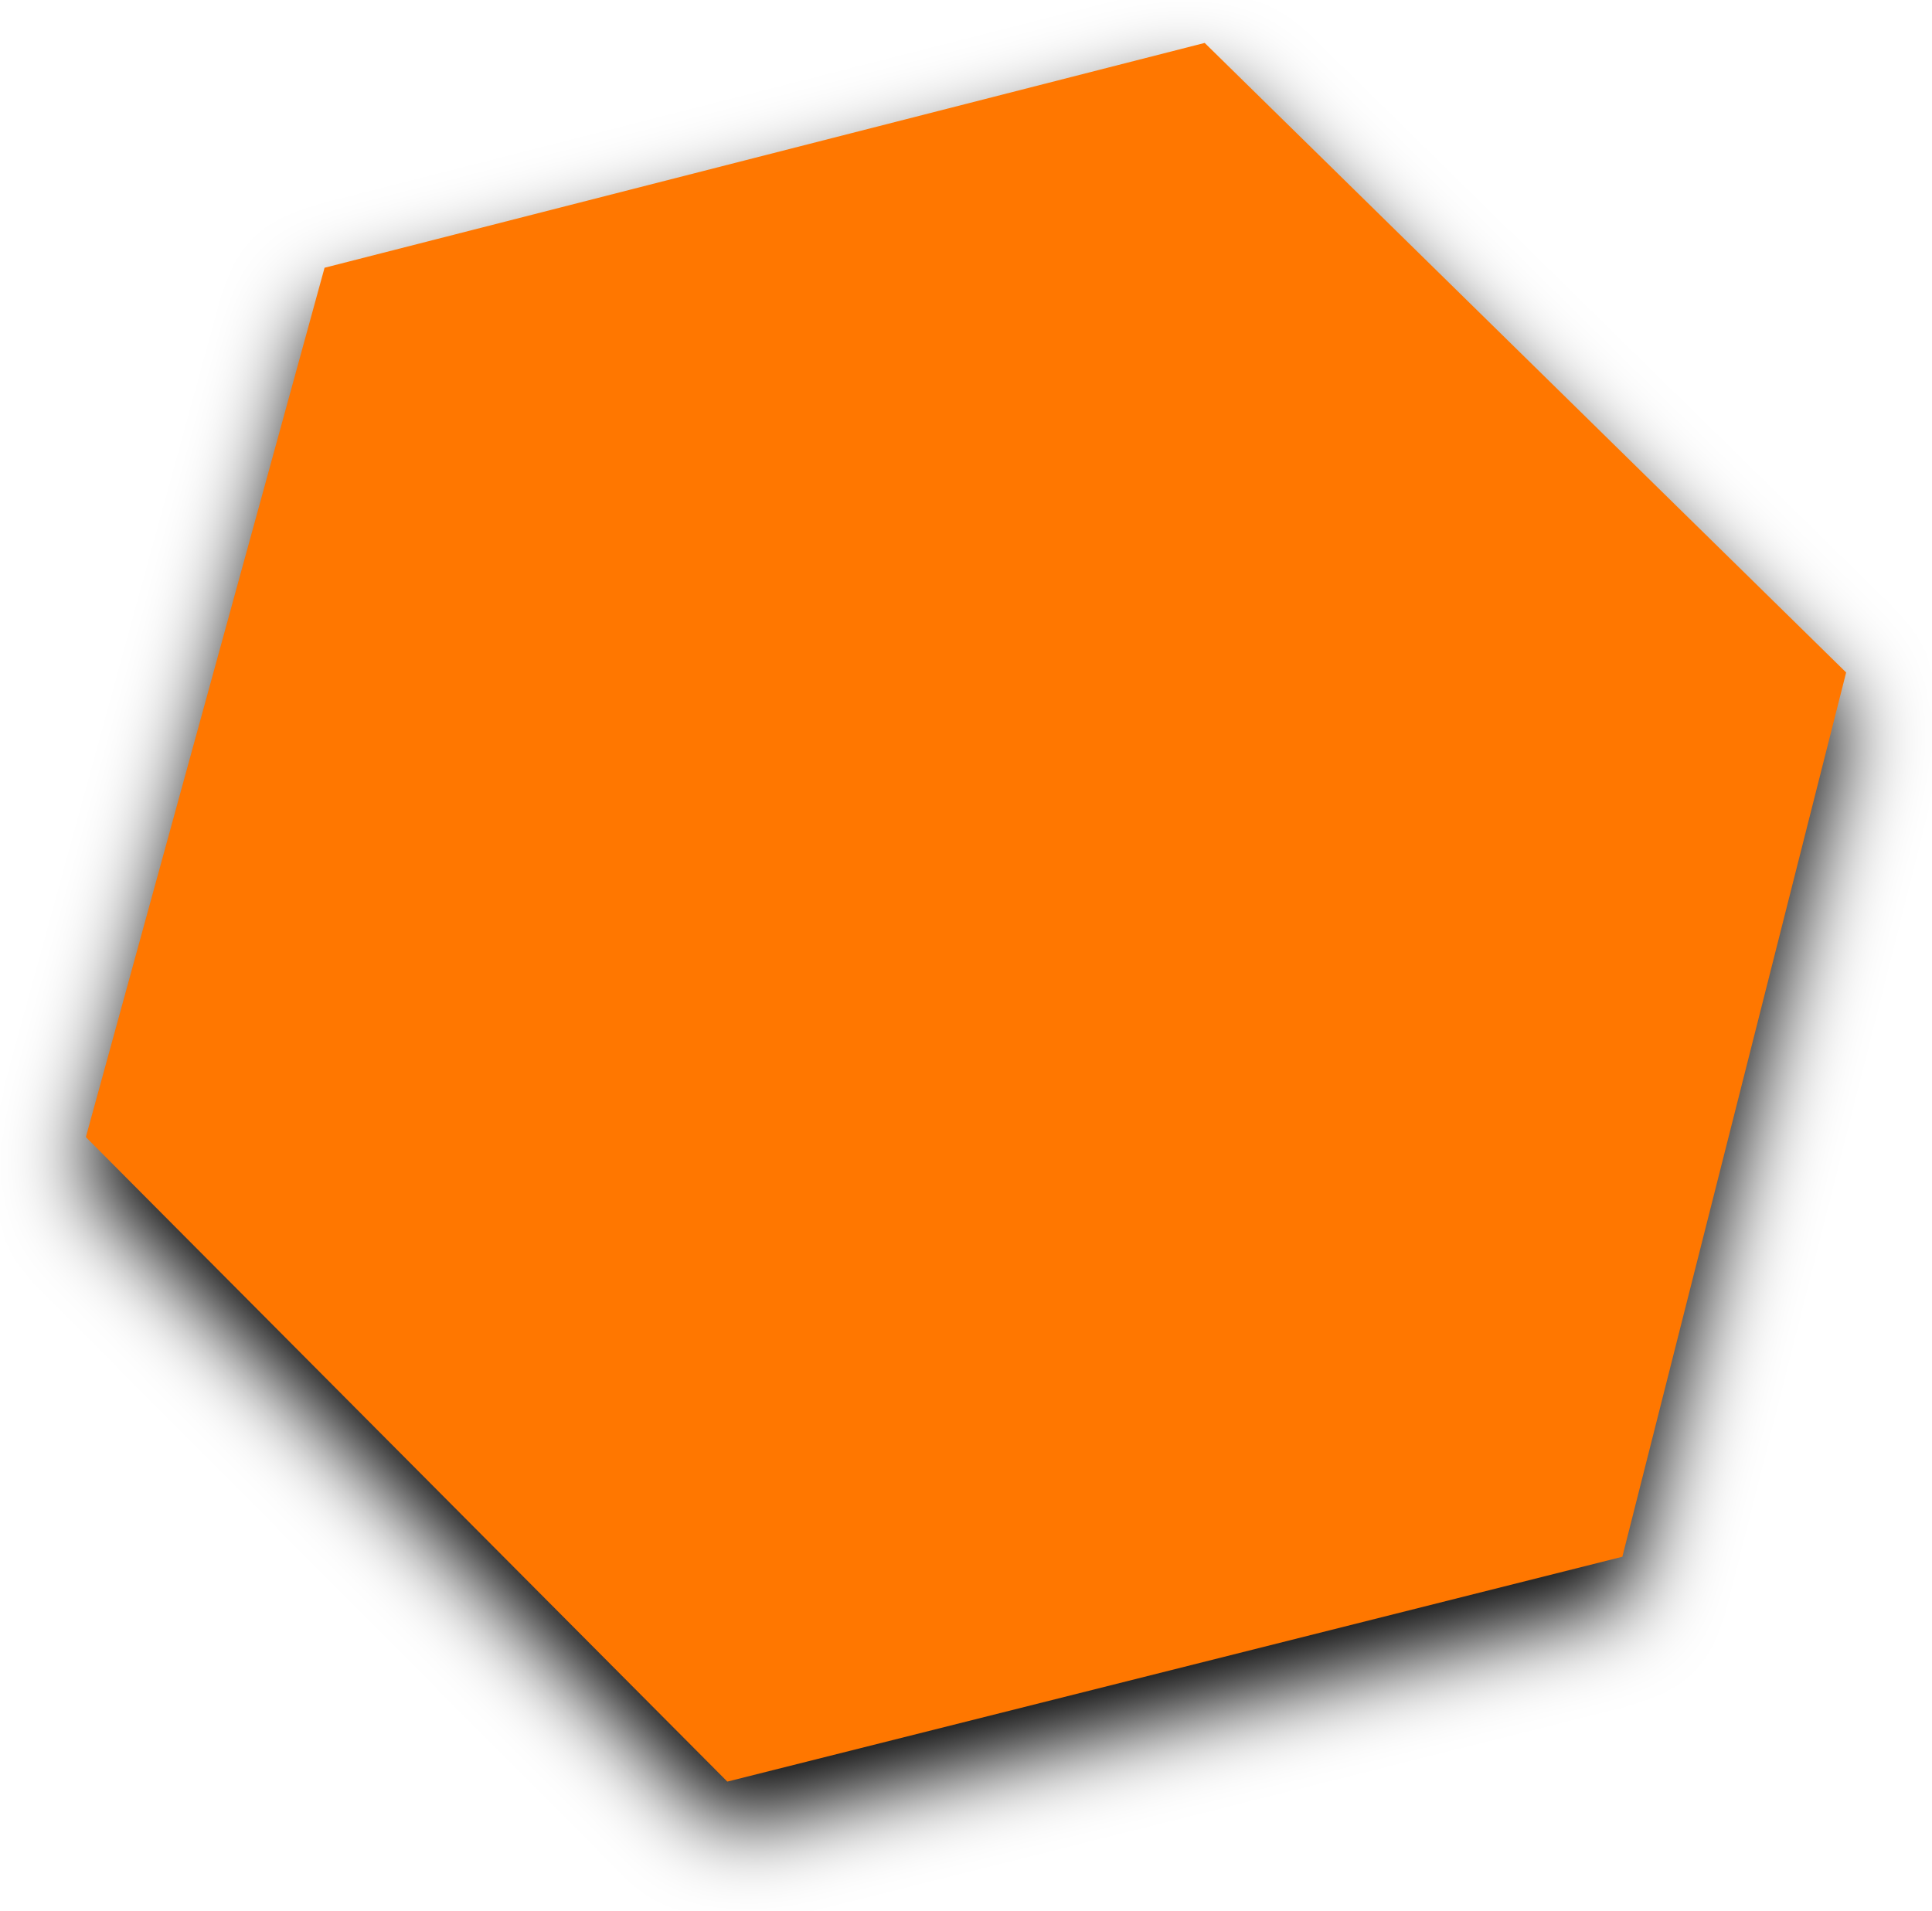
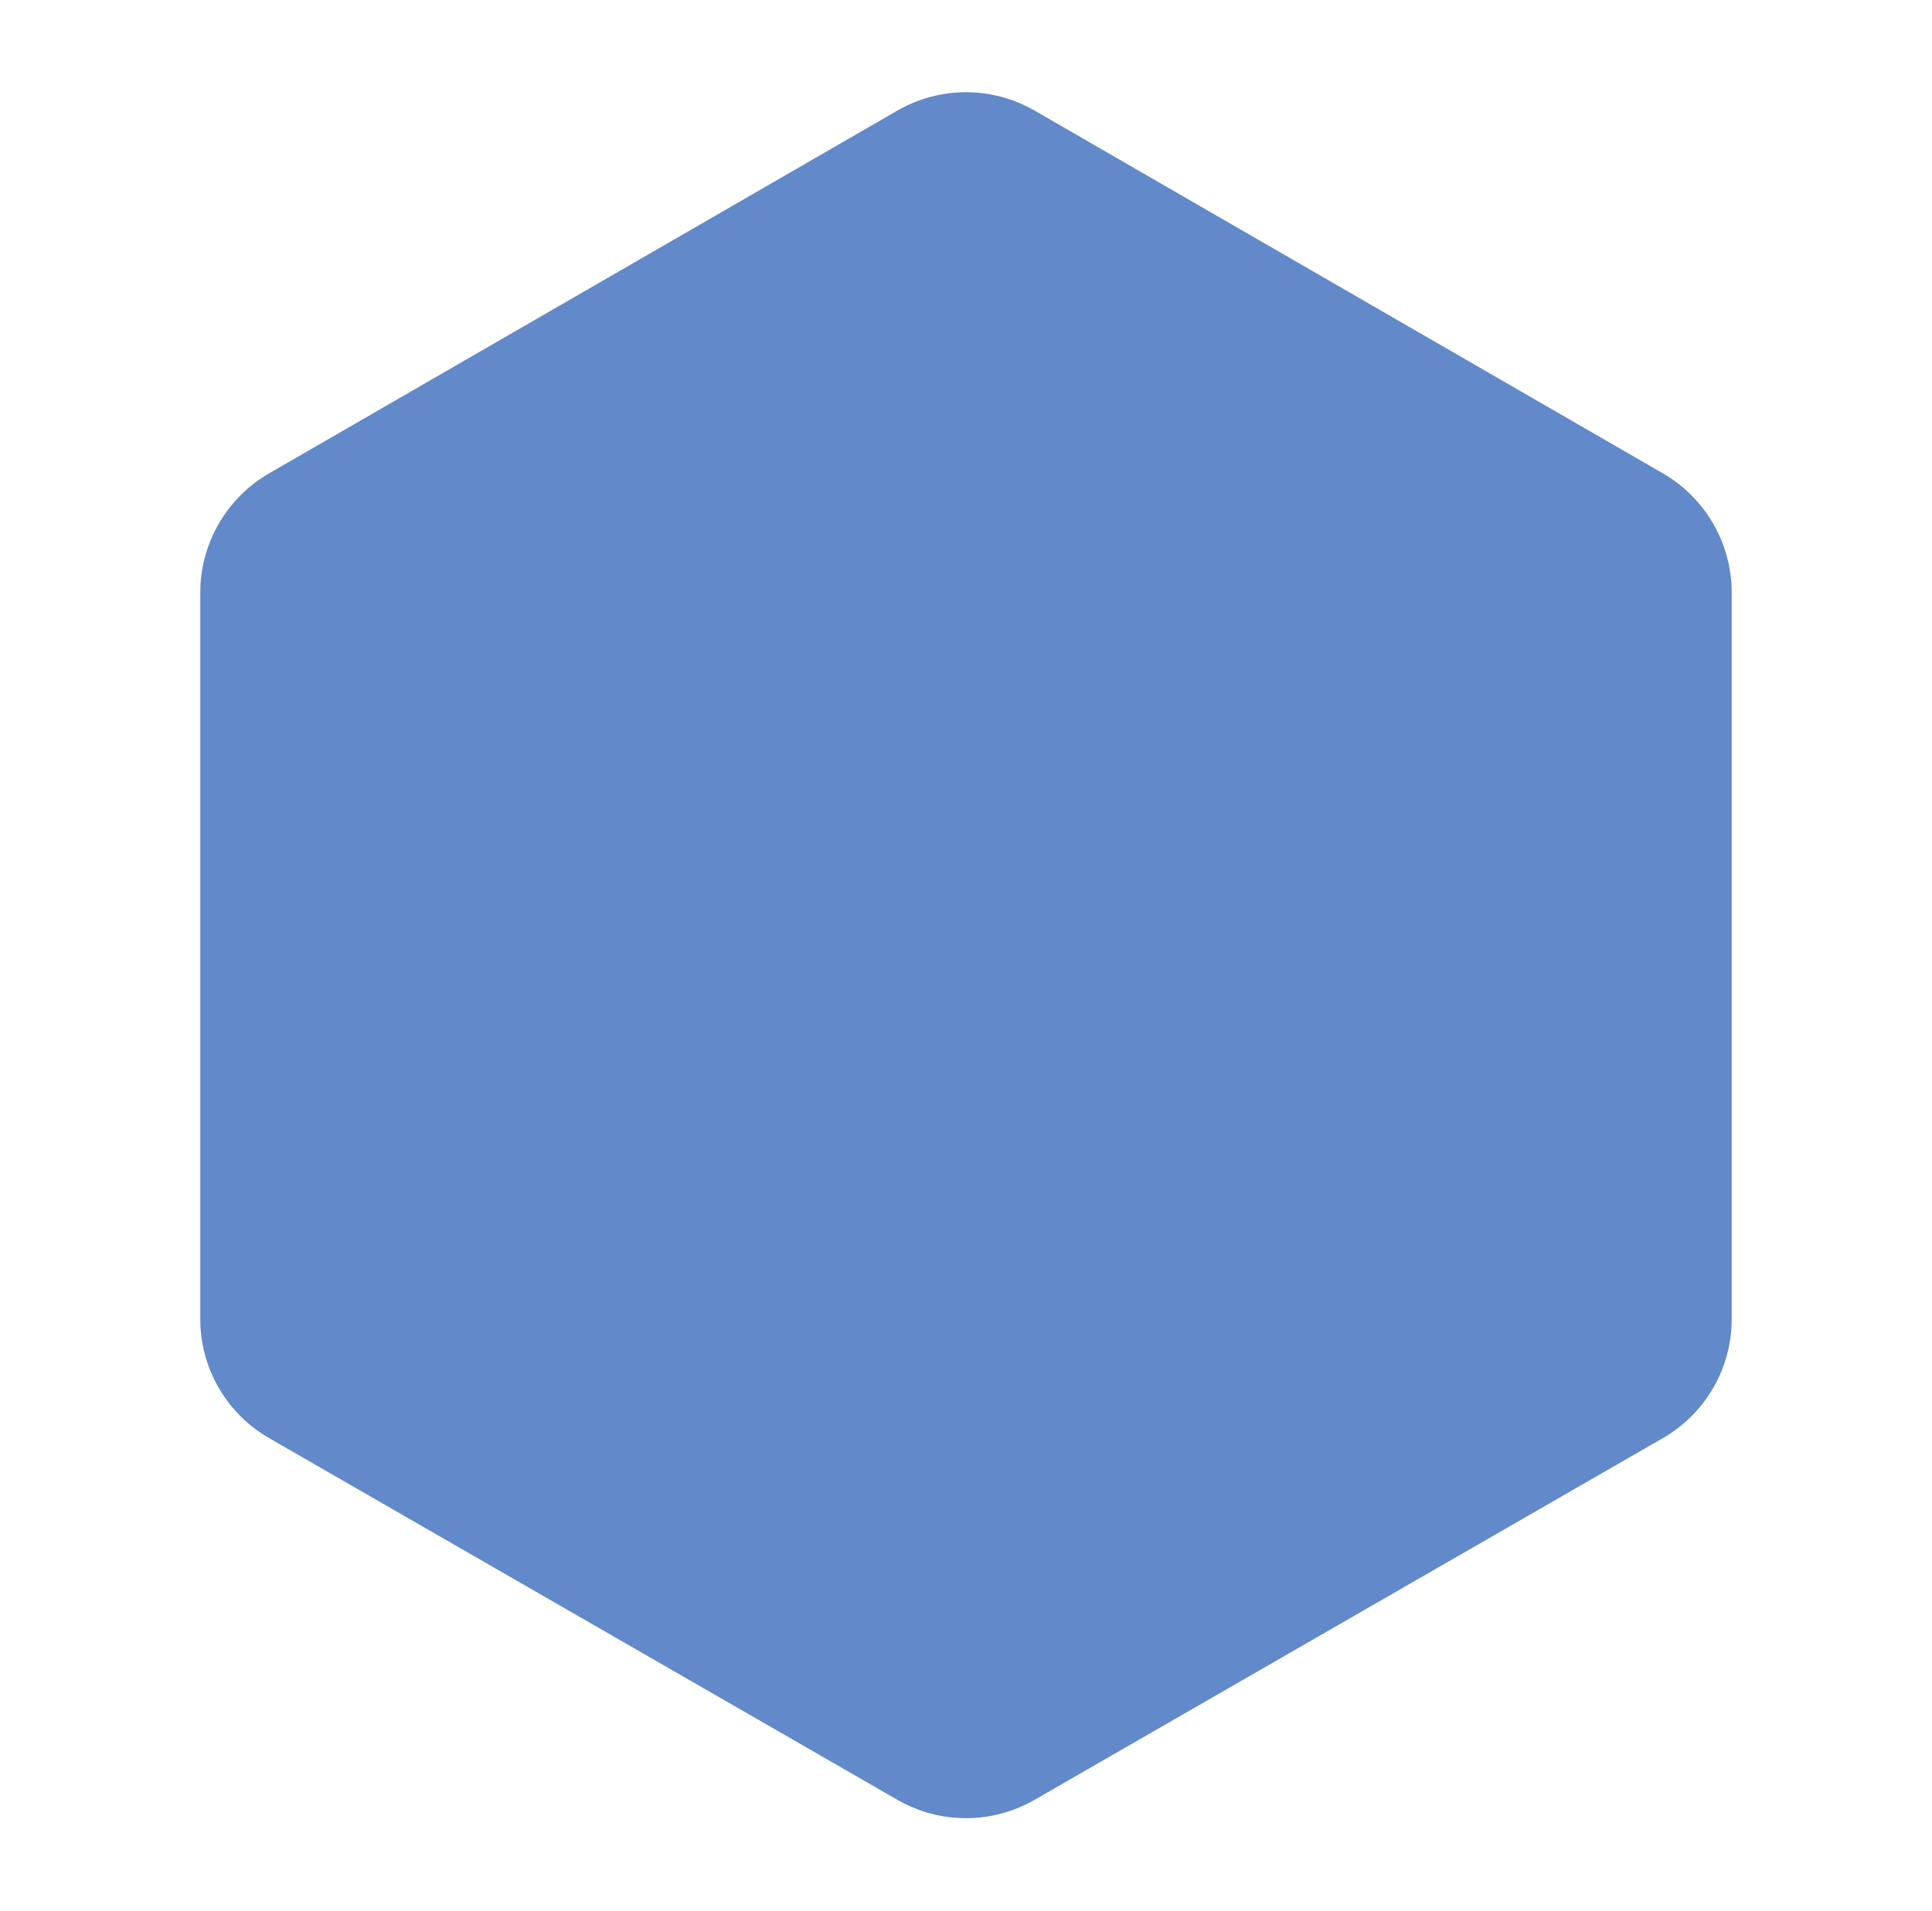
- <svg xmlns="http://www.w3.org/2000/svg" width="90" height="89" viewBox="0 0 90 89" fill="none">
-   <g filter="url(#filter0_d)">
-     <path d="M4 52.974L15.119 12.474L56.119 2L86 31.328L75.576 72.526L33.881 83L4 52.974Z" fill="#FF7700" />
-   </g>
+ <svg xmlns="http://www.w3.org/2000/svg" id="Layer_1" data-name="Layer 1" width="90" height="89.01" viewBox="0 0 90 89.01">
  <defs>
-     <filter id="filter0_d" x="0" y="0" width="90" height="89" filterUnits="userSpaceOnUse" color-interpolation-filters="sRGB">
-       <feFlood flood-opacity="0" result="BackgroundImageFix" />
-       <feColorMatrix in="SourceAlpha" type="matrix" values="0 0 0 0 0 0 0 0 0 0 0 0 0 0 0 0 0 0 127 0" />
-       <feOffset dy="2" />
-       <feGaussianBlur stdDeviation="2" />
-       <feColorMatrix type="matrix" values="0 0 0 0 0 0 0 0 0 0 0 0 0 0 0 0 0 0 1 0" />
-       <feBlend mode="normal" in2="BackgroundImageFix" result="effect1_dropShadow" />
-       <feBlend mode="normal" in="SourceGraphic" in2="effect1_dropShadow" result="shape" />
-     </filter>
+     <style>.cls-1{fill:#6289c9;}</style>
  </defs>
+   <path class="cls-1" d="M77.46,22.05,48.21,5.16a6.4,6.4,0,0,0-6.42,0L12.54,22.05a6.42,6.42,0,0,0-3.21,5.56V61.39A6.4,6.4,0,0,0,12.54,67L41.79,83.84a6.4,6.4,0,0,0,6.42,0L77.46,67a6.4,6.4,0,0,0,3.21-5.56V27.61A6.42,6.42,0,0,0,77.46,22.05Z" />
</svg>
